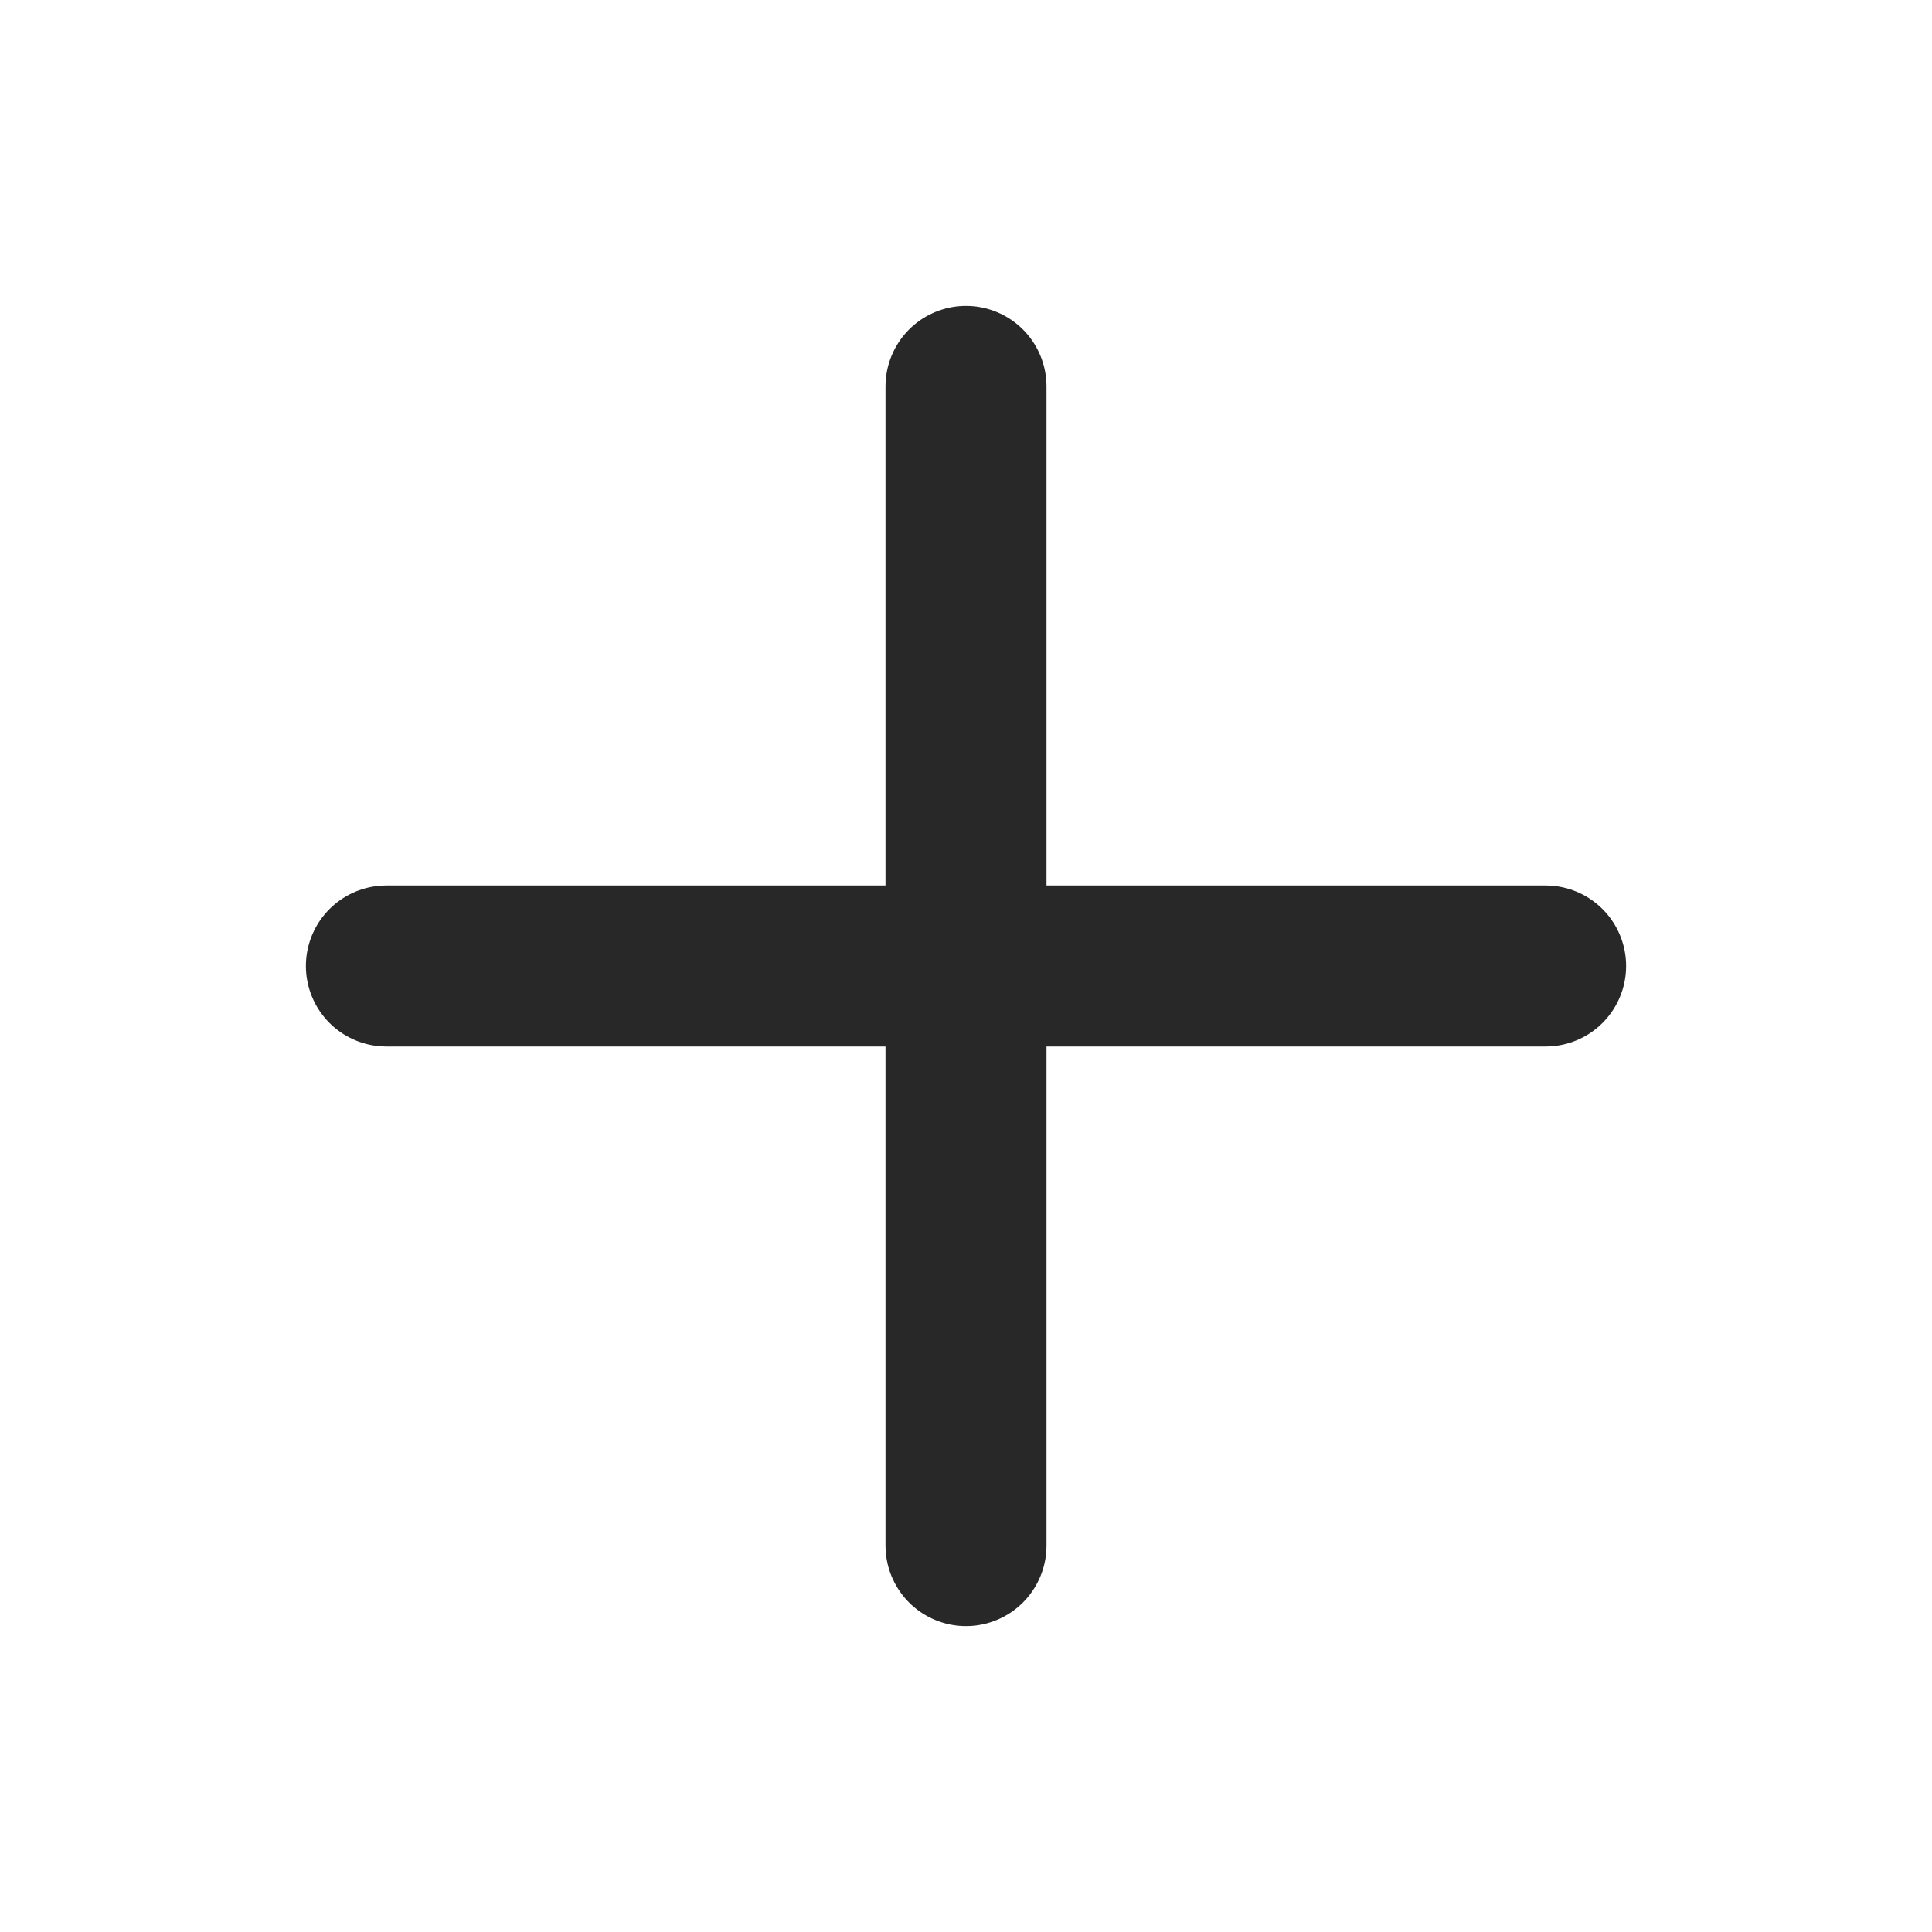
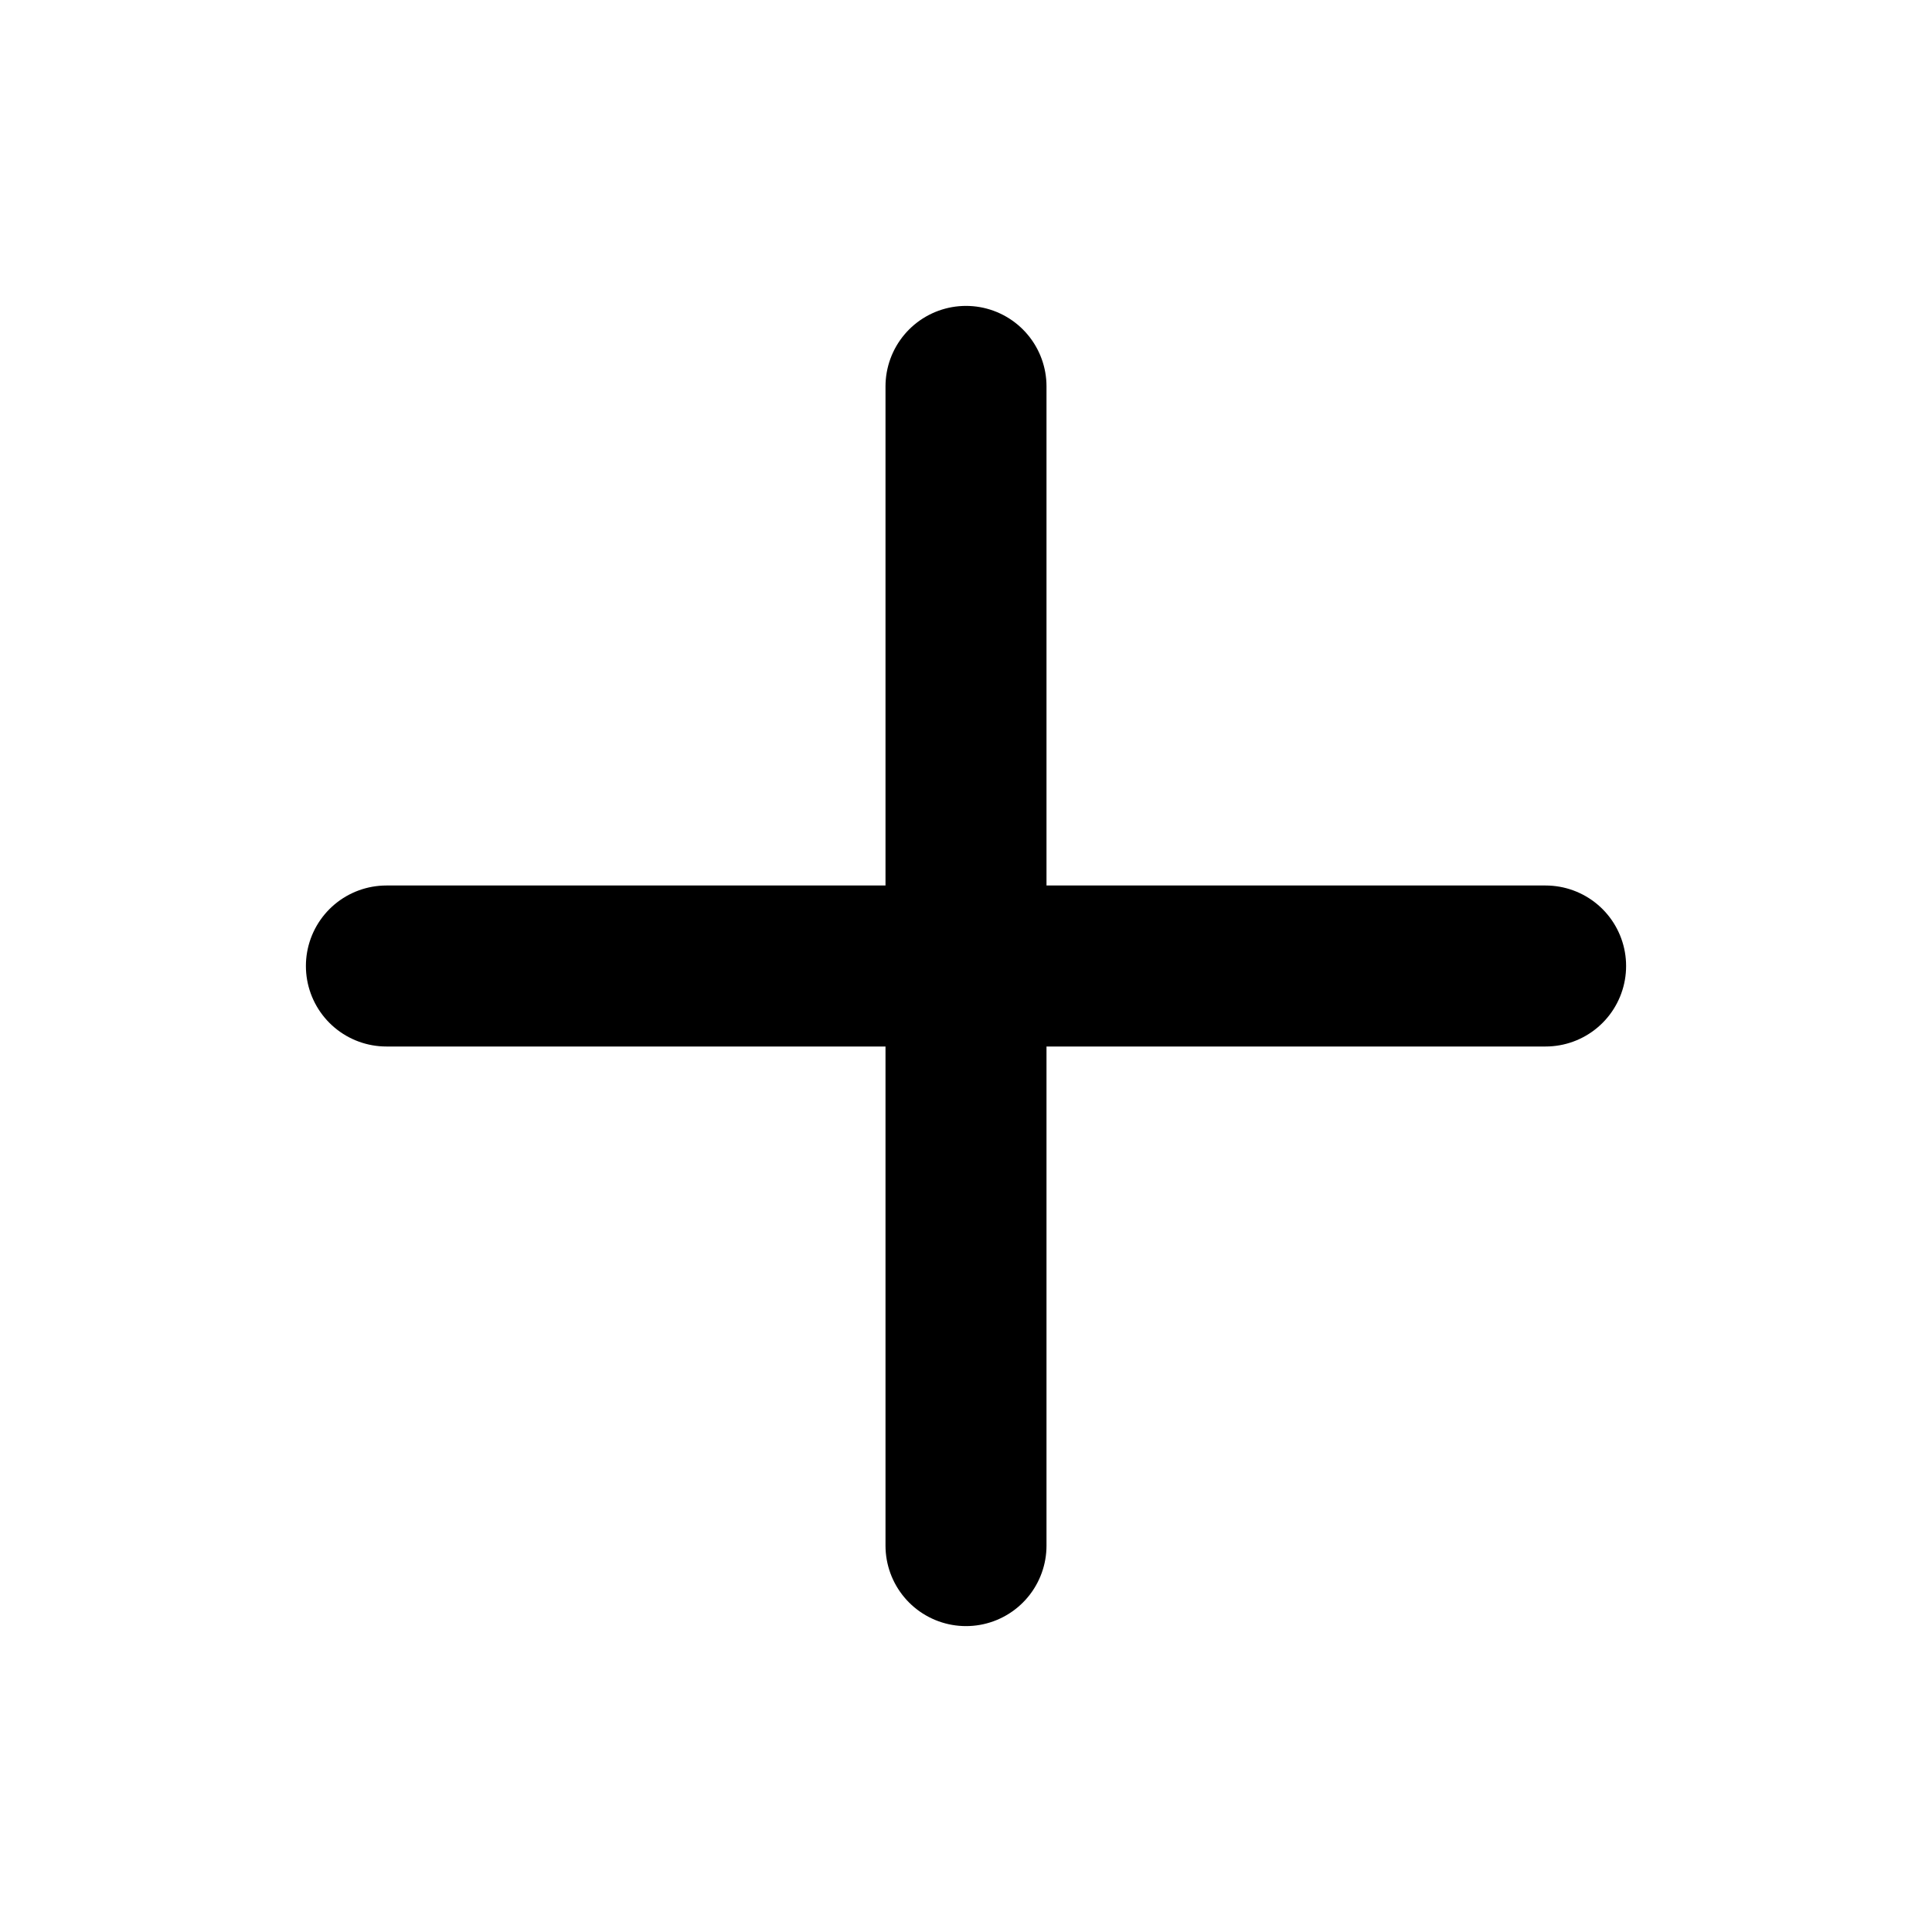
<svg xmlns="http://www.w3.org/2000/svg" width="24" height="24" viewBox="0 0 24 24" fill="none">
-   <path d="M4.8 12H12M12 12H19.2M12 12V19.2M12 12V4.8" stroke="#282828" stroke-width="2" stroke-linecap="round" stroke-linejoin="round" />
+   <path d="M4.8 12H12M12 12H19.2M12 12V19.2M12 12V4.8" stroke="currentColor" stroke-width="2" stroke-linecap="round" stroke-linejoin="round" />
</svg>
